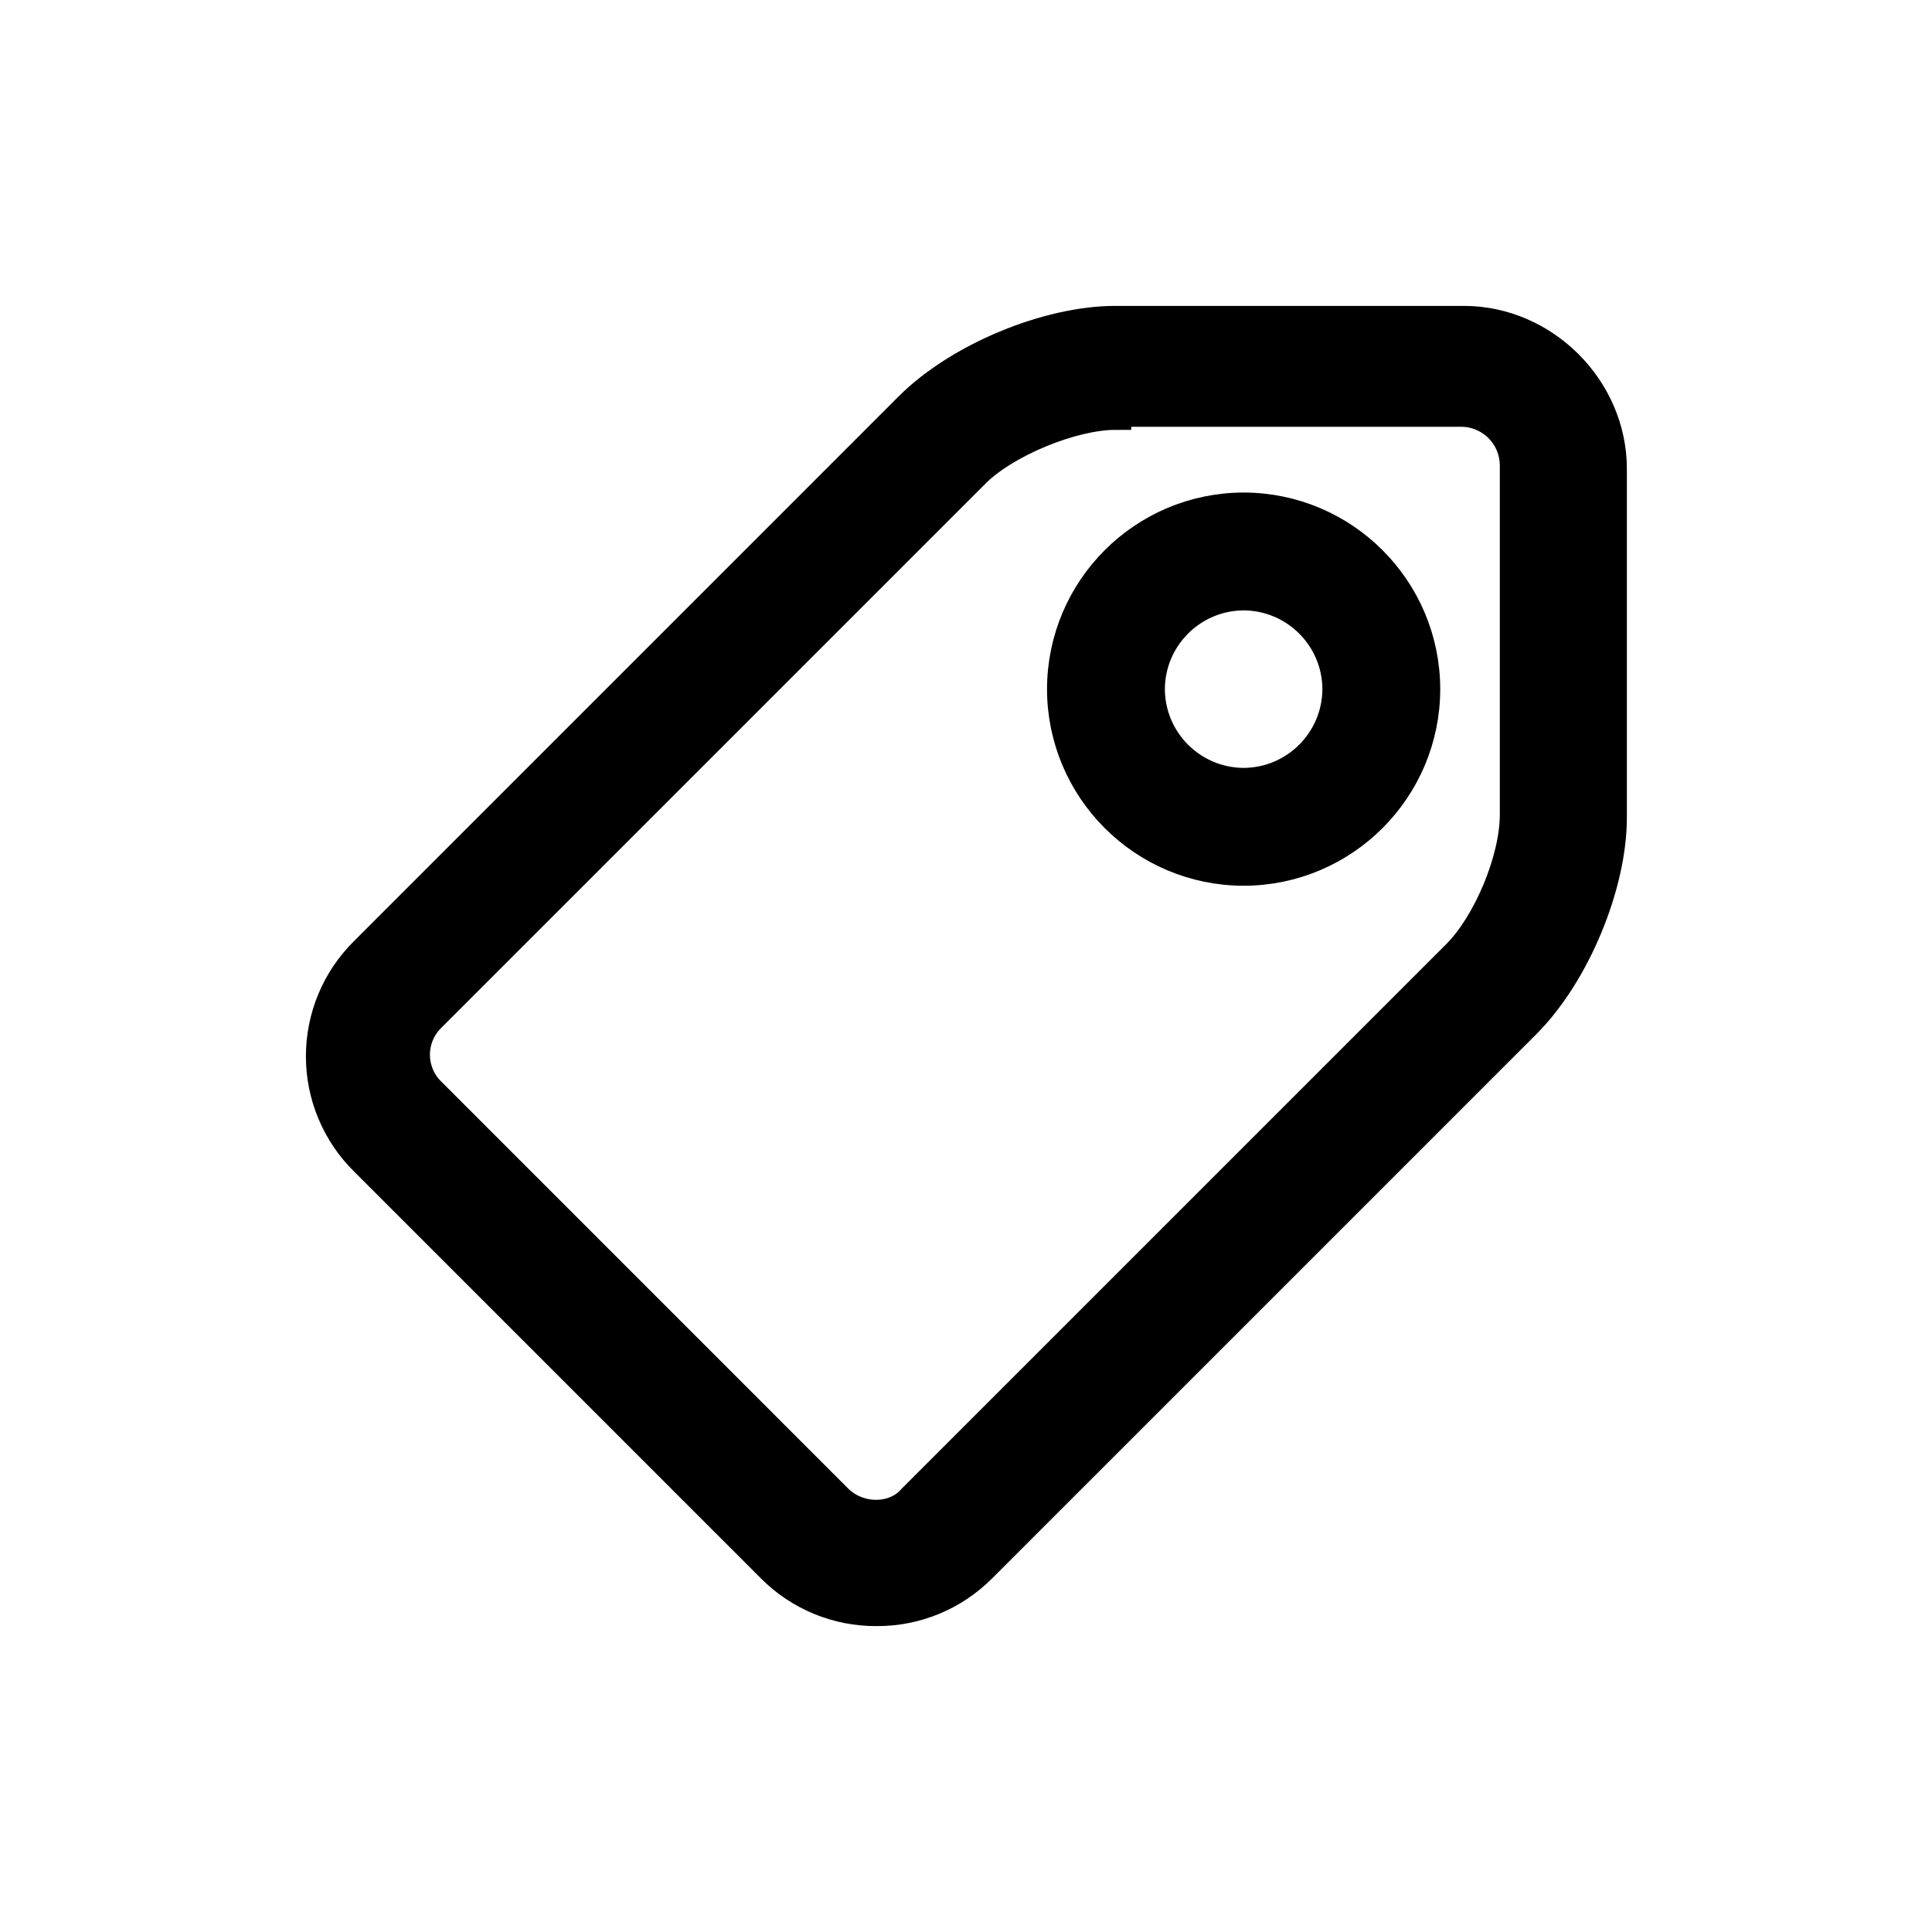
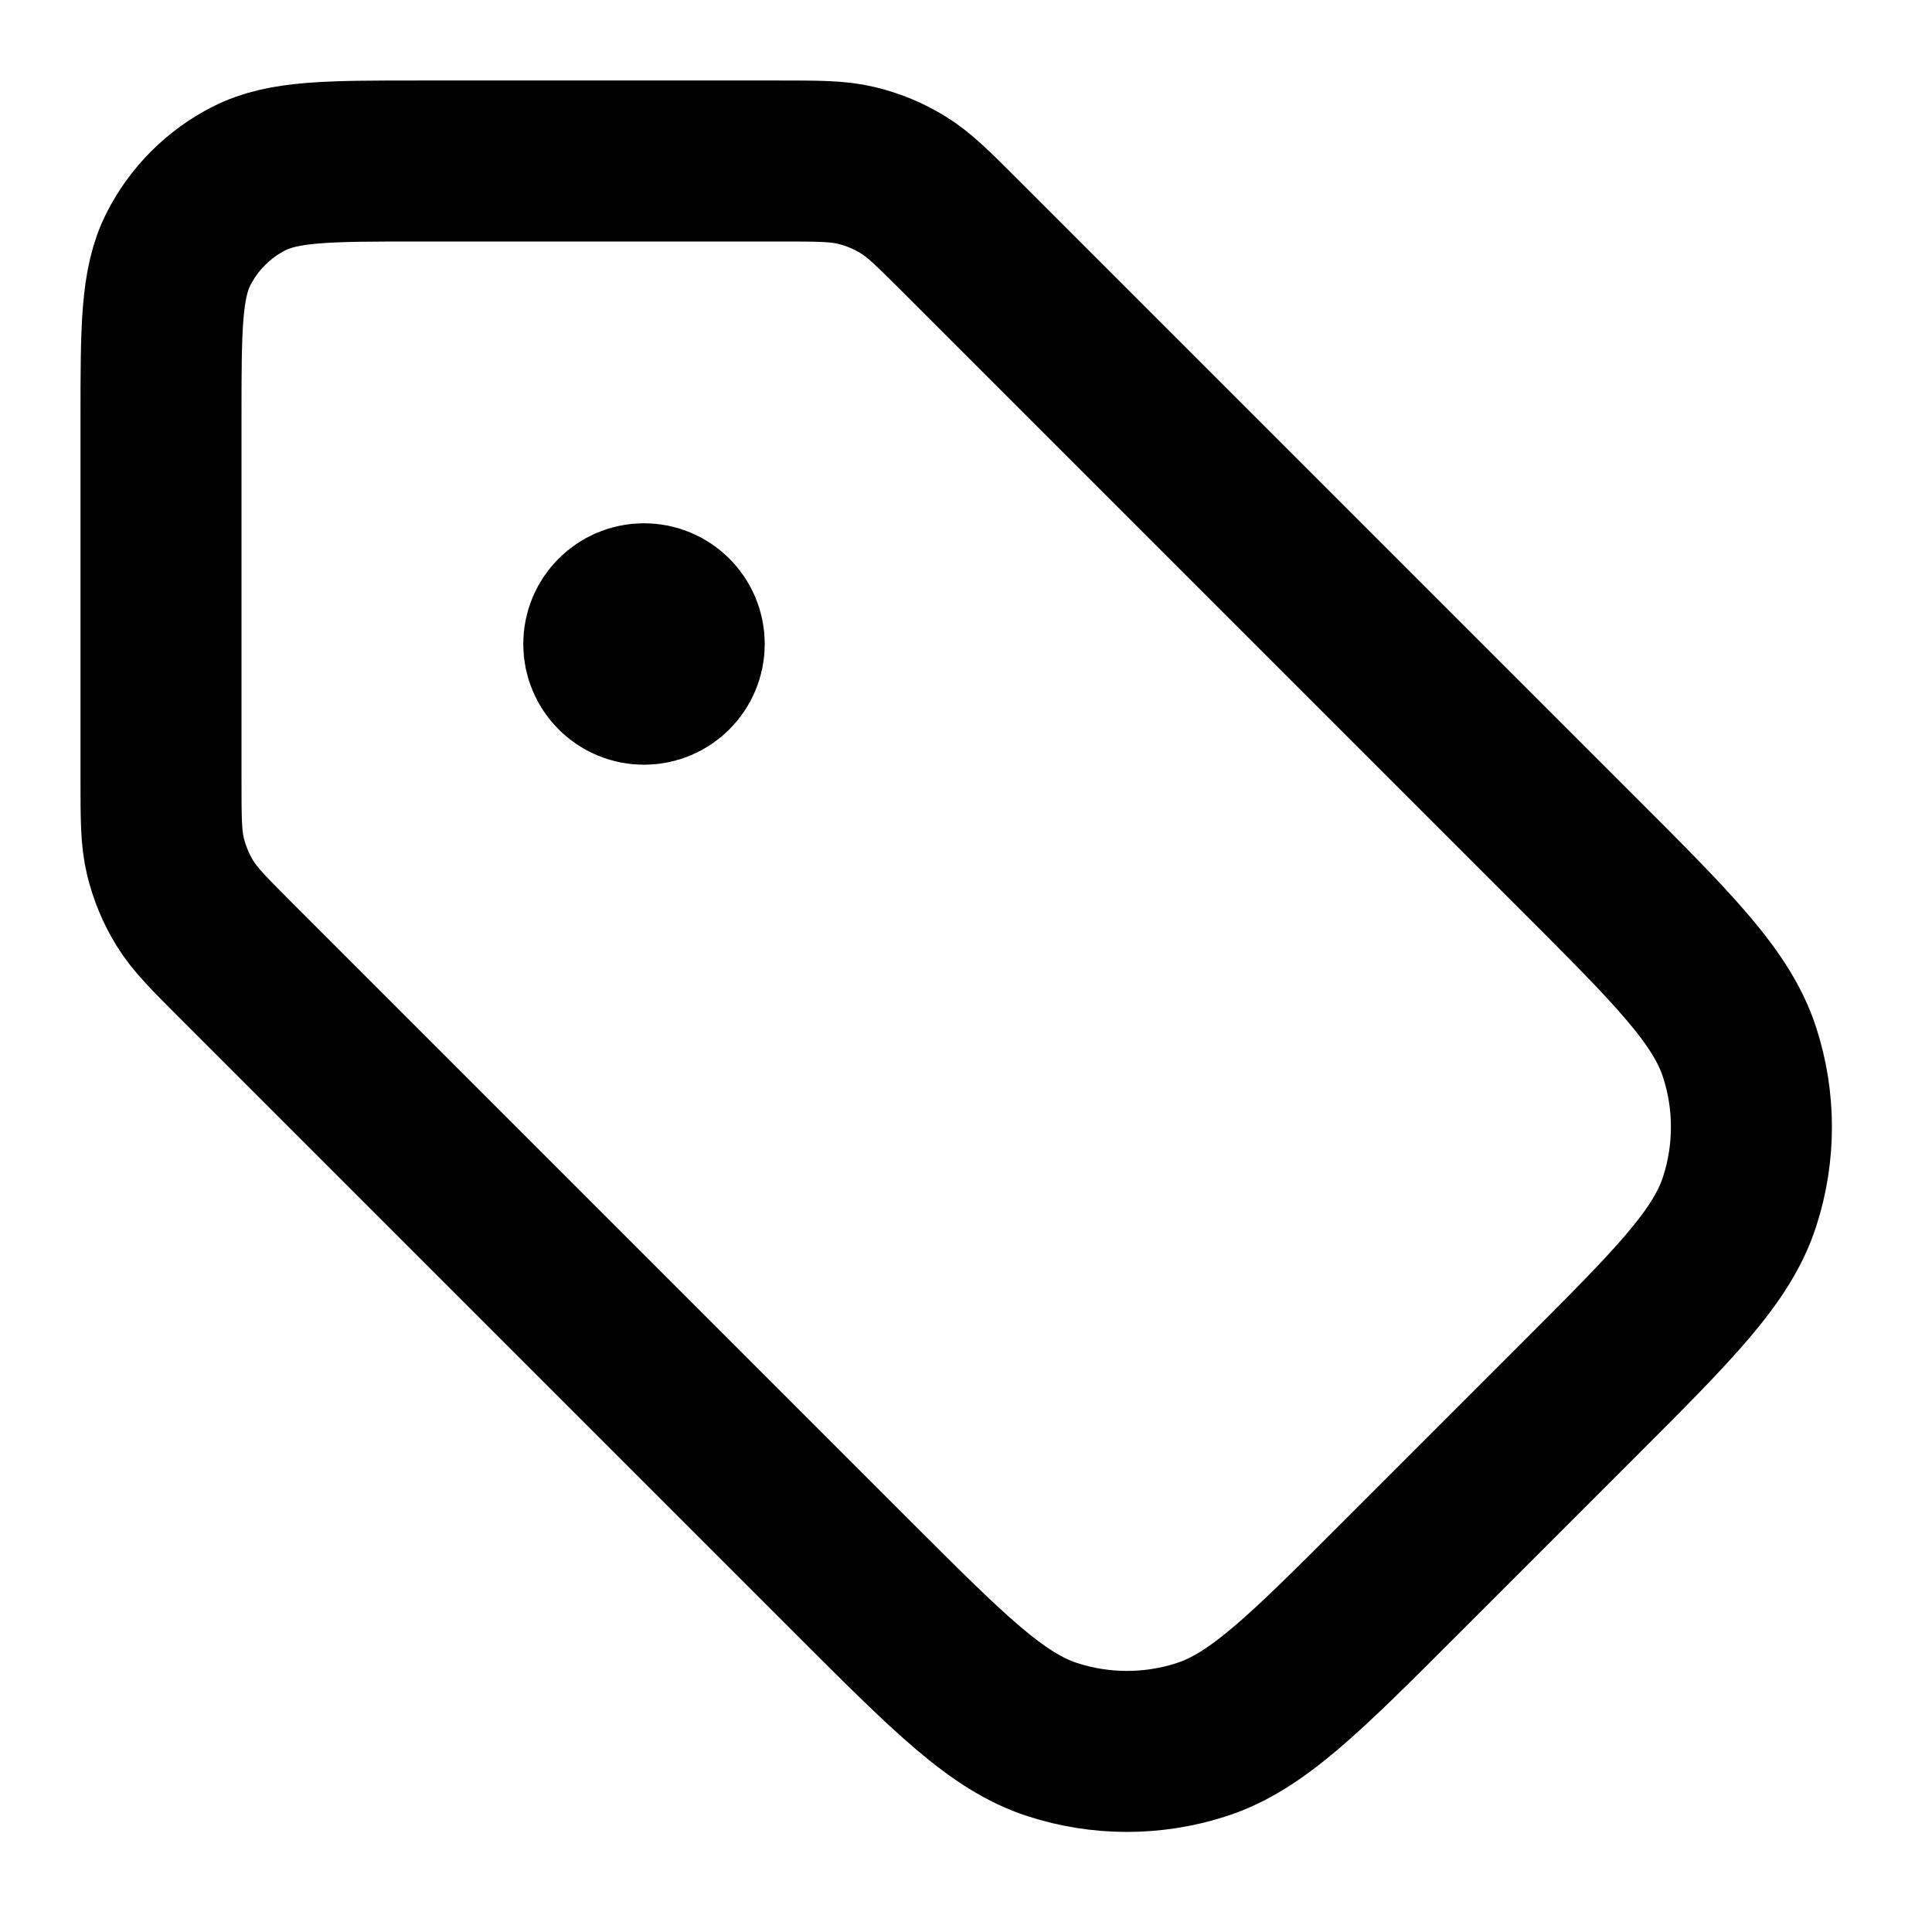
- <svg xmlns="http://www.w3.org/2000/svg" viewBox="0 0 30 30" fill="none">
-   <path d="M13.61 25a2.262 2.262 0 0 1-1.615-.665l-6.318-6.318a2.265 2.265 0 0 1 0-3.23l8.456-8.457c.76-.76 2.138-1.33 3.183-1.33h5.416c1.235 0 2.28 1.045 2.28 2.28v5.416c0 1.045-.57 2.423-1.33 3.183l-8.456 8.456A2.262 2.262 0 0 1 13.61 25Zm3.706-18.575c-.665 0-1.71.428-2.185.903l-8.456 8.456a.832.832 0 0 0 0 1.187l6.318 6.319c.332.332.902.332 1.188 0l8.456-8.456c.475-.475.902-1.473.902-2.185V7.232a.852.852 0 0 0-.855-.855h-5.368v.047Z" fill="currentColor" stroke="currentColor" stroke-width=".5" />
-   <path d="M19.311 13.504a2.808 2.808 0 0 1-2.803-2.803 2.808 2.808 0 0 1 2.803-2.803 2.808 2.808 0 0 1 2.803 2.803 2.808 2.808 0 0 1-2.803 2.803Zm0-4.276a1.48 1.48 0 0 0-1.473 1.473 1.48 1.48 0 0 0 1.473 1.473 1.48 1.48 0 0 0 1.473-1.473 1.48 1.48 0 0 0-1.473-1.473Z" fill="currentColor" stroke="currentColor" stroke-width=".5" />
+ <svg xmlns="http://www.w3.org/2000/svg" viewBox="0 0 24 24" fill="none">
+   <path d="M8 8h.01M2 5.2v4.475c0 .489 0 .733.055.963.05.204.13.4.24.579.123.201.296.374.642.72l7.669 7.669c1.188 1.188 1.782 1.782 2.467 2.004a3 3 0 0 0 1.854 0c.685-.222 1.28-.816 2.467-2.004l2.212-2.212c1.188-1.188 1.782-1.782 2.004-2.467a3 3 0 0 0 0-1.854c-.222-.685-.816-1.28-2.004-2.467l-7.669-7.669c-.346-.346-.519-.519-.72-.642a2.001 2.001 0 0 0-.579-.24C10.409 2 10.165 2 9.676 2H5.2c-1.12 0-1.68 0-2.108.218a2 2 0 0 0-.874.874C2 3.52 2 4.08 2 5.2ZM8.5 8a.5.5 0 1 1-1 0 .5.5 0 0 1 1 0Z" stroke="currentColor" stroke-width="2" stroke-linecap="round" stroke-linejoin="round" />
</svg>
